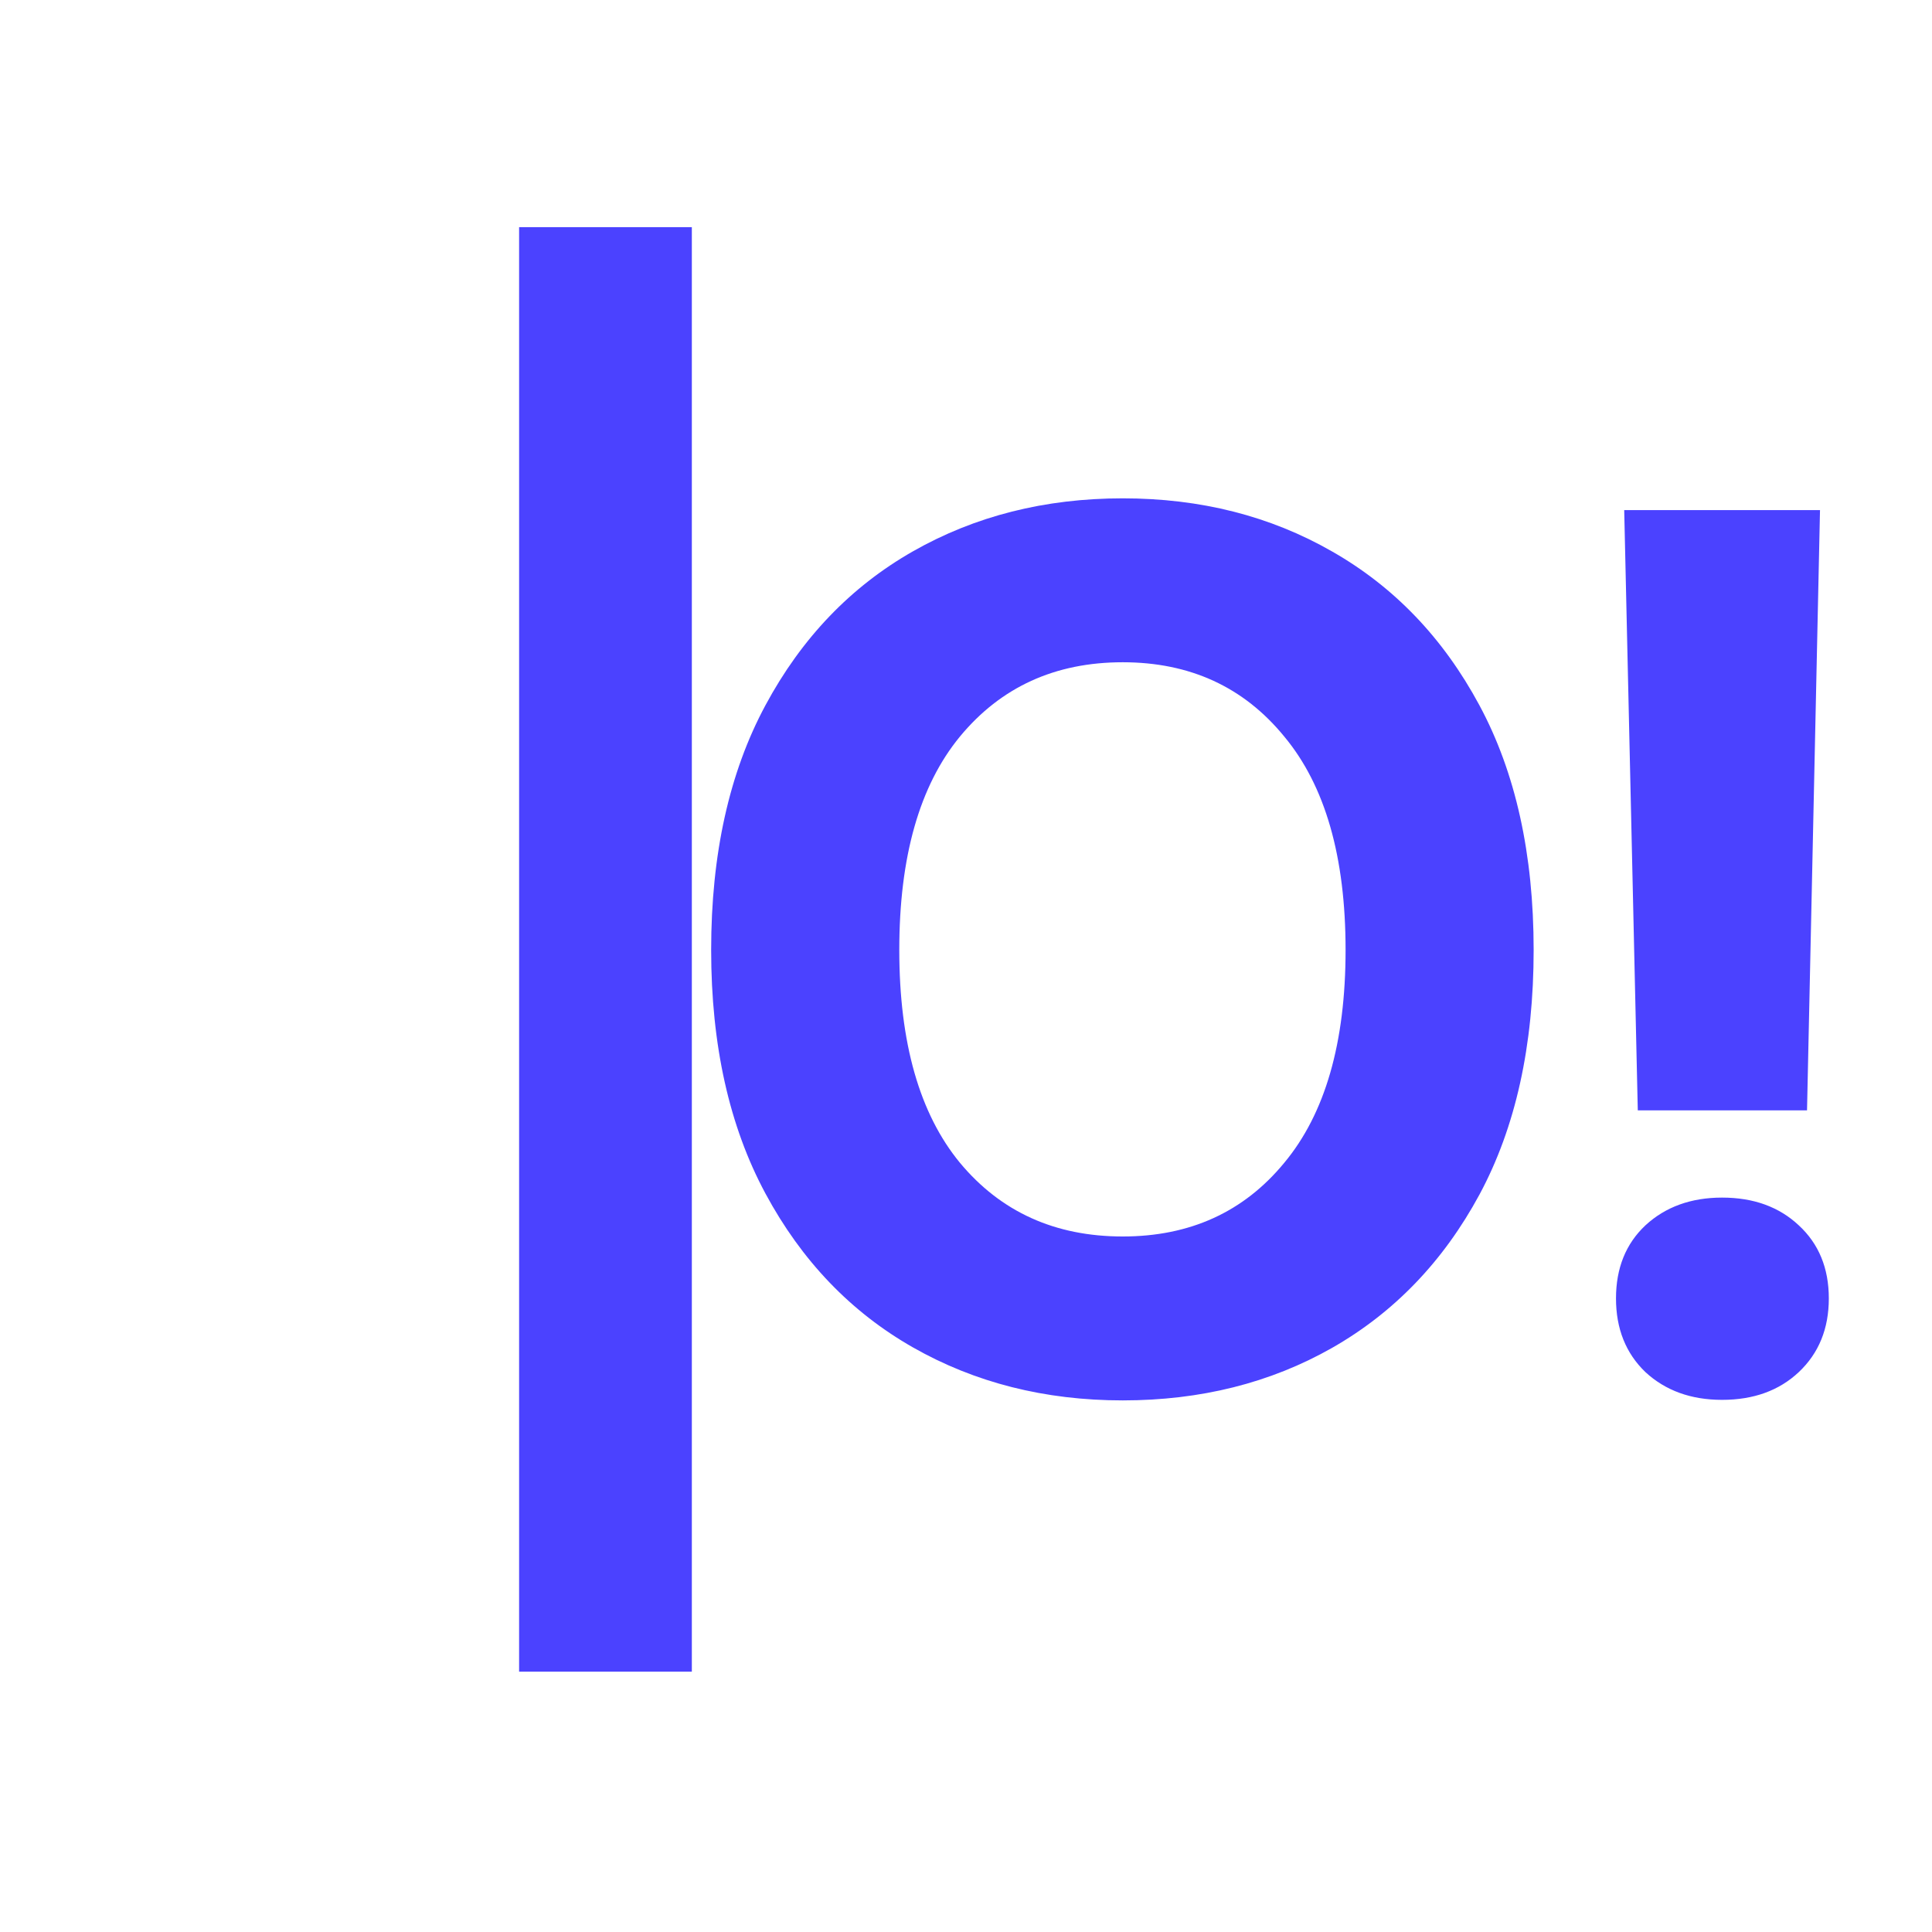
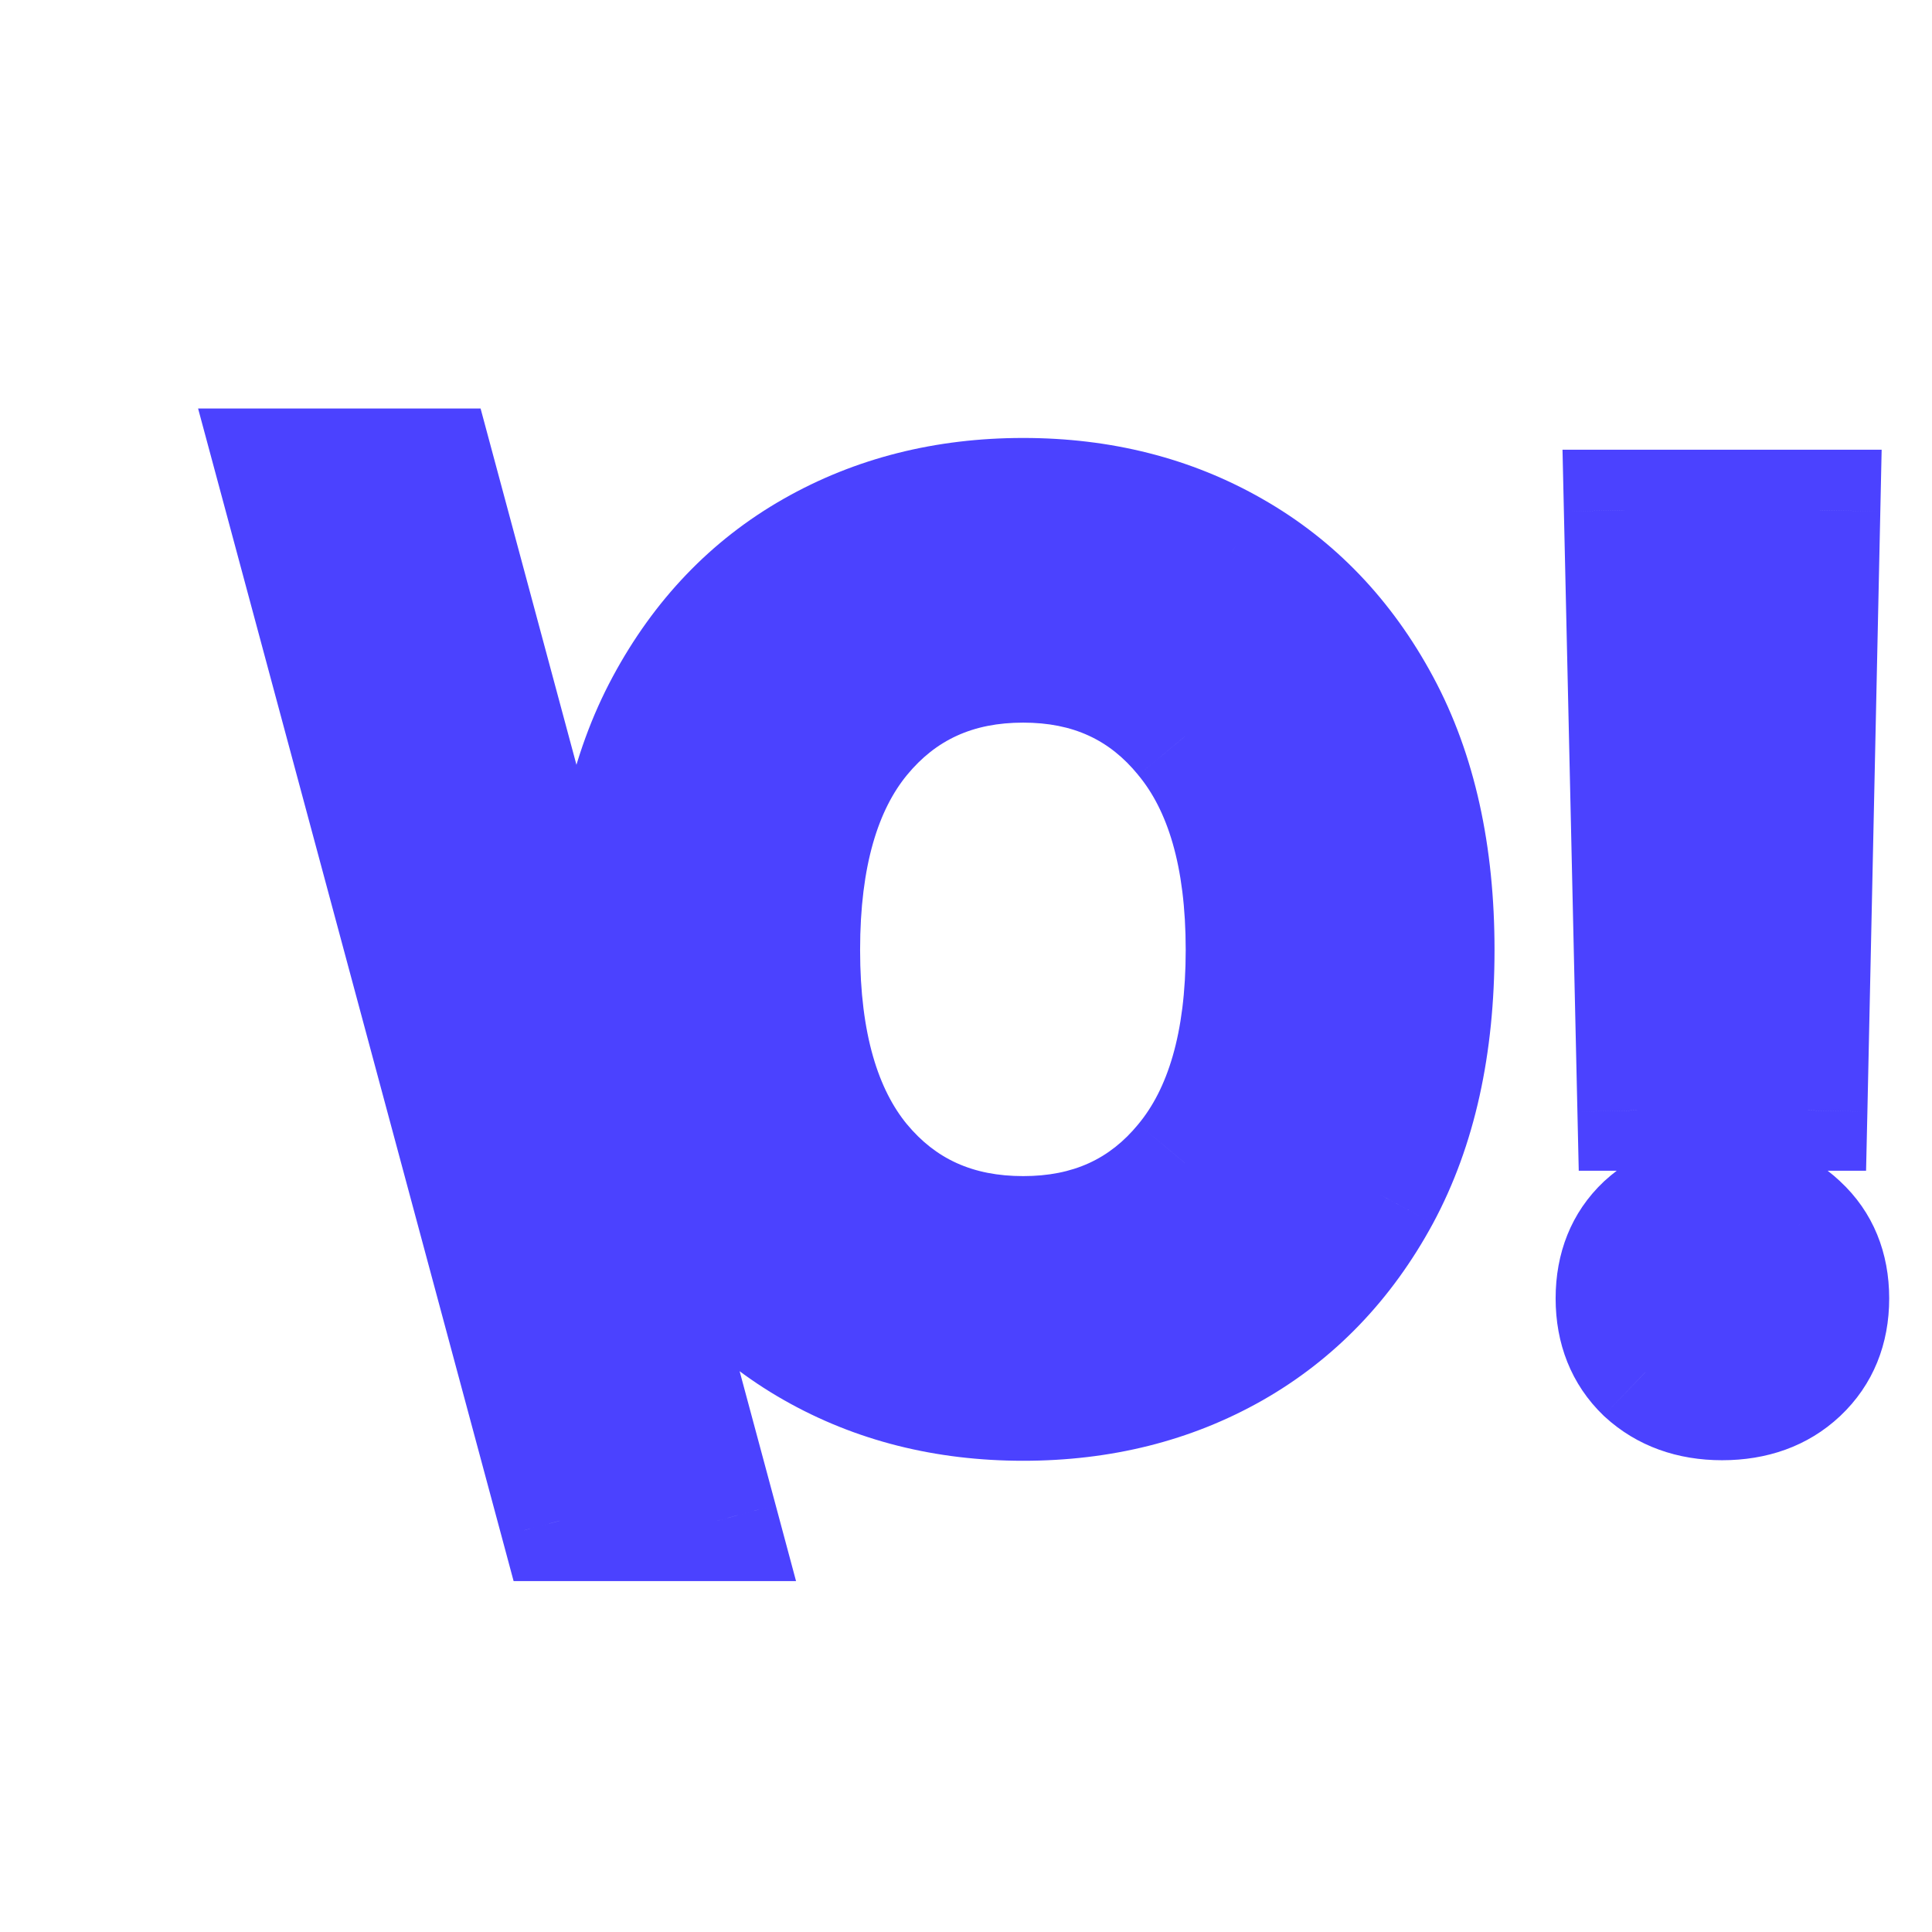
<svg xmlns="http://www.w3.org/2000/svg" width="32" height="32" viewBox="0 0 32 32" fill="none">
-   <path d="M11.459 3.762V27.688H8.598V3.762H11.459ZM18.596 23.195C17.307 23.195 16.148 22.902 15.119 22.316C14.091 21.73 13.277 20.881 12.678 19.768C12.079 18.654 11.779 17.31 11.779 15.734C11.779 14.146 12.079 12.795 12.678 11.682C13.277 10.568 14.091 9.719 15.119 9.133C16.148 8.547 17.307 8.254 18.596 8.254C19.885 8.254 21.04 8.547 22.062 9.133C23.091 9.719 23.905 10.568 24.504 11.682C25.103 12.795 25.402 14.146 25.402 15.734C25.402 17.323 25.103 18.674 24.504 19.787C23.905 20.894 23.091 21.74 22.062 22.326C21.04 22.906 19.885 23.195 18.596 23.195ZM14.895 15.734C14.895 17.271 15.23 18.446 15.9 19.26C16.578 20.074 17.476 20.48 18.596 20.48C19.709 20.48 20.601 20.074 21.271 19.26C21.949 18.446 22.287 17.271 22.287 15.734C22.287 14.191 21.949 13.013 21.271 12.199C20.601 11.379 19.709 10.969 18.596 10.969C17.476 10.969 16.578 11.379 15.9 12.199C15.23 13.013 14.895 14.191 14.895 15.734ZM27.127 18.391L26.902 8.449H30.145L29.93 18.391H27.127ZM26.766 21.506C26.766 21.005 26.928 20.601 27.254 20.295C27.586 19.989 28.009 19.836 28.523 19.836C29.044 19.836 29.467 19.989 29.793 20.295C30.125 20.601 30.291 21.005 30.291 21.506C30.291 22.007 30.125 22.414 29.793 22.727C29.467 23.033 29.044 23.186 28.523 23.186C28.009 23.186 27.586 23.033 27.254 22.727C26.928 22.414 26.766 22.007 26.766 21.506Z" fill="#4B42FF" />
+   <path d="M9.273 25.188L4.586 7.766H7.193L11.881 25.188H9.273ZM16.947 23.195C15.658 23.195 14.499 22.902 13.471 22.316C12.442 21.73 11.628 20.881 11.029 19.768C10.43 18.654 10.131 17.31 10.131 15.734C10.131 14.146 10.43 12.795 11.029 11.682C11.628 10.568 12.442 9.719 13.471 9.133C14.499 8.547 15.658 8.254 16.947 8.254C18.236 8.254 19.392 8.547 20.414 9.133C21.443 9.719 22.256 10.568 22.855 11.682C23.454 12.795 23.754 14.146 23.754 15.734C23.754 17.323 23.454 18.674 22.855 19.787C22.256 20.894 21.443 21.74 20.414 22.326C19.392 22.906 18.236 23.195 16.947 23.195ZM13.246 15.734C13.246 17.271 13.581 18.446 14.252 19.26C14.929 20.074 15.828 20.48 16.947 20.48C18.061 20.48 18.953 20.074 19.623 19.26C20.3 18.446 20.639 17.271 20.639 15.734C20.639 14.191 20.3 13.013 19.623 12.199C18.953 11.379 18.061 10.969 16.947 10.969C15.828 10.969 14.929 11.379 14.252 12.199C13.581 13.013 13.246 14.191 13.246 15.734ZM27.127 18.391L26.902 8.449H30.145L29.93 18.391H27.127ZM26.766 21.506C26.766 21.005 26.928 20.601 27.254 20.295C27.586 19.989 28.009 19.836 28.523 19.836C29.044 19.836 29.467 19.989 29.793 20.295C30.125 20.601 30.291 21.005 30.291 21.506C30.291 22.007 30.125 22.414 29.793 22.727C29.467 23.033 29.044 23.186 28.523 23.186C28.009 23.186 27.586 23.033 27.254 22.727C26.928 22.414 26.766 22.007 26.766 21.506Z" fill="#4B42FF" />
+   <path d="M9.273 25.188L8.308 25.447L8.507 26.188H9.273V25.188ZM4.586 7.766V6.766H3.281L3.62 8.025L4.586 7.766ZM7.193 7.766L8.159 7.506L7.96 6.766H7.193V7.766ZM11.881 25.188V26.188H13.185L12.847 24.928L11.881 25.188ZM10.239 24.928L5.552 7.506L3.62 8.025L8.308 25.447L10.239 24.928ZM4.586 8.766H7.193V6.766H4.586V8.766ZM6.228 8.025L10.915 25.447L12.847 24.928L8.159 7.506L6.228 8.025ZM11.881 24.188H9.273V26.188H11.881V24.188ZM13.471 22.316L12.976 23.185L13.471 22.316ZM13.471 9.133L12.976 8.264L13.471 9.133ZM20.414 9.133L19.917 10L19.919 10.002L20.414 9.133ZM22.855 19.787L23.735 20.263L23.736 20.261L22.855 19.787ZM20.414 22.326L20.907 23.196L20.909 23.195L20.414 22.326ZM14.252 19.26L13.48 19.896L13.483 19.899L14.252 19.26ZM19.623 19.26L18.854 18.62L18.851 18.624L19.623 19.26ZM19.623 12.199L18.849 12.832L18.854 12.839L19.623 12.199ZM14.252 12.199L13.481 11.563L13.48 11.563L14.252 12.199ZM16.947 22.195C15.816 22.195 14.83 21.94 13.966 21.448L12.976 23.185C14.168 23.865 15.501 24.195 16.947 24.195V22.195ZM13.966 21.448C13.111 20.961 12.426 20.253 11.91 19.294L10.149 20.241C10.83 21.508 11.773 22.5 12.976 23.185L13.966 21.448ZM11.91 19.294C11.406 18.358 11.131 17.185 11.131 15.734H9.131C9.131 17.435 9.454 18.951 10.149 20.241L11.91 19.294ZM11.131 15.734C11.131 14.27 11.407 13.09 11.91 12.155L10.149 11.208C9.454 12.499 9.131 14.022 9.131 15.734H11.131ZM11.91 12.155C12.426 11.196 13.111 10.488 13.966 10.002L12.976 8.264C11.773 8.949 10.83 9.941 10.149 11.208L11.91 12.155ZM13.966 10.002C14.83 9.509 15.816 9.254 16.947 9.254V7.254C15.501 7.254 14.168 7.585 12.976 8.264L13.966 10.002ZM16.947 9.254C18.079 9.254 19.06 9.509 19.917 10L20.911 8.265C19.724 7.585 18.394 7.254 16.947 7.254V9.254ZM19.919 10.002C20.773 10.488 21.459 11.196 21.975 12.155L23.736 11.208C23.055 9.941 22.112 8.949 20.909 8.264L19.919 10.002ZM21.975 12.155C22.478 13.09 22.754 14.27 22.754 15.734H24.754C24.754 14.022 24.431 12.499 23.736 11.208L21.975 12.155ZM22.754 15.734C22.754 17.199 22.478 18.378 21.975 19.313L23.736 20.261C24.431 18.969 24.754 17.447 24.754 15.734H22.754ZM21.976 19.311C21.46 20.264 20.775 20.97 19.919 21.457L20.909 23.195C22.11 22.511 23.053 21.523 23.735 20.263L21.976 19.311ZM19.921 21.456C19.064 21.942 18.081 22.195 16.947 22.195V24.195C18.392 24.195 19.72 23.869 20.907 23.196L19.921 21.456ZM12.246 15.734C12.246 17.4 12.608 18.837 13.48 19.896L15.024 18.624C14.555 18.055 14.246 17.142 14.246 15.734H12.246ZM13.483 19.899C14.363 20.956 15.55 21.48 16.947 21.48V19.48C16.105 19.48 15.495 19.191 15.021 18.62L13.483 19.899ZM16.947 21.48C18.34 21.48 19.522 20.954 20.395 19.896L18.851 18.624C18.383 19.193 17.781 19.48 16.947 19.48V21.48ZM20.392 19.899C21.273 18.84 21.639 17.402 21.639 15.734H19.639C19.639 17.14 19.327 18.052 18.854 18.62L20.392 19.899ZM21.639 15.734C21.639 14.062 21.273 12.62 20.392 11.56L18.854 12.839C19.327 13.407 19.639 14.321 19.639 15.734H21.639ZM20.397 11.566C19.526 10.5 18.343 9.969 16.947 9.969V11.969C17.778 11.969 18.379 12.257 18.849 12.832L20.397 11.566ZM16.947 9.969C15.547 9.969 14.359 10.499 13.481 11.563L15.023 12.836C15.499 12.259 16.108 11.969 16.947 11.969V9.969ZM13.48 11.563C12.607 12.623 12.246 14.064 12.246 15.734H14.246C14.246 14.319 14.556 13.403 15.024 12.835L13.48 11.563ZM27.127 18.391L26.127 18.413L26.149 19.391H27.127V18.391ZM26.902 8.449V7.449H25.88L25.903 8.472L26.902 8.449ZM30.145 8.449L31.144 8.471L31.166 7.449H30.145V8.449ZM29.93 18.391V19.391H30.908L30.93 18.412L29.93 18.391ZM27.254 20.295L26.576 19.559L26.569 19.566L27.254 20.295ZM29.793 20.295L29.108 21.024L29.115 21.03L29.793 20.295ZM29.793 22.727L30.478 23.455L30.478 23.455L29.793 22.727ZM27.254 22.727L26.561 23.448L26.569 23.455L26.576 23.462L27.254 22.727ZM28.127 18.368L27.902 8.427L25.903 8.472L26.127 18.413L28.127 18.368ZM26.902 9.449H30.145V7.449H26.902V9.449ZM29.145 8.428L28.93 18.369L30.93 18.412L31.144 8.471L29.145 8.428ZM29.93 17.391H27.127V19.391H29.93V17.391ZM27.766 21.506C27.766 21.243 27.84 21.116 27.939 21.023L26.569 19.566C26.017 20.085 25.766 20.766 25.766 21.506H27.766ZM27.932 21.03C28.053 20.918 28.223 20.836 28.523 20.836V18.836C27.796 18.836 27.119 19.06 26.576 19.56L27.932 21.03ZM28.523 20.836C28.835 20.836 28.998 20.921 29.108 21.023L30.478 19.566C29.936 19.057 29.254 18.836 28.523 18.836V20.836ZM29.115 21.03C29.218 21.125 29.291 21.25 29.291 21.506H31.291C31.291 20.759 31.032 20.077 30.471 19.56L29.115 21.03ZM29.291 21.506C29.291 21.762 29.218 21.895 29.108 21.998L30.478 23.455C31.032 22.933 31.291 22.253 31.291 21.506H29.291ZM29.108 21.998C28.998 22.101 28.835 22.186 28.523 22.186V24.186C29.254 24.186 29.936 23.964 30.478 23.455L29.108 21.998ZM28.523 22.186C28.223 22.186 28.053 22.103 27.932 21.991L26.576 23.462C27.119 23.962 27.796 24.186 28.523 24.186V22.186ZM27.946 22.005C27.84 21.903 27.766 21.768 27.766 21.506H25.766C25.766 22.246 26.017 22.925 26.561 23.448L27.946 22.005Z" fill="#4B42FF" />
</svg>
